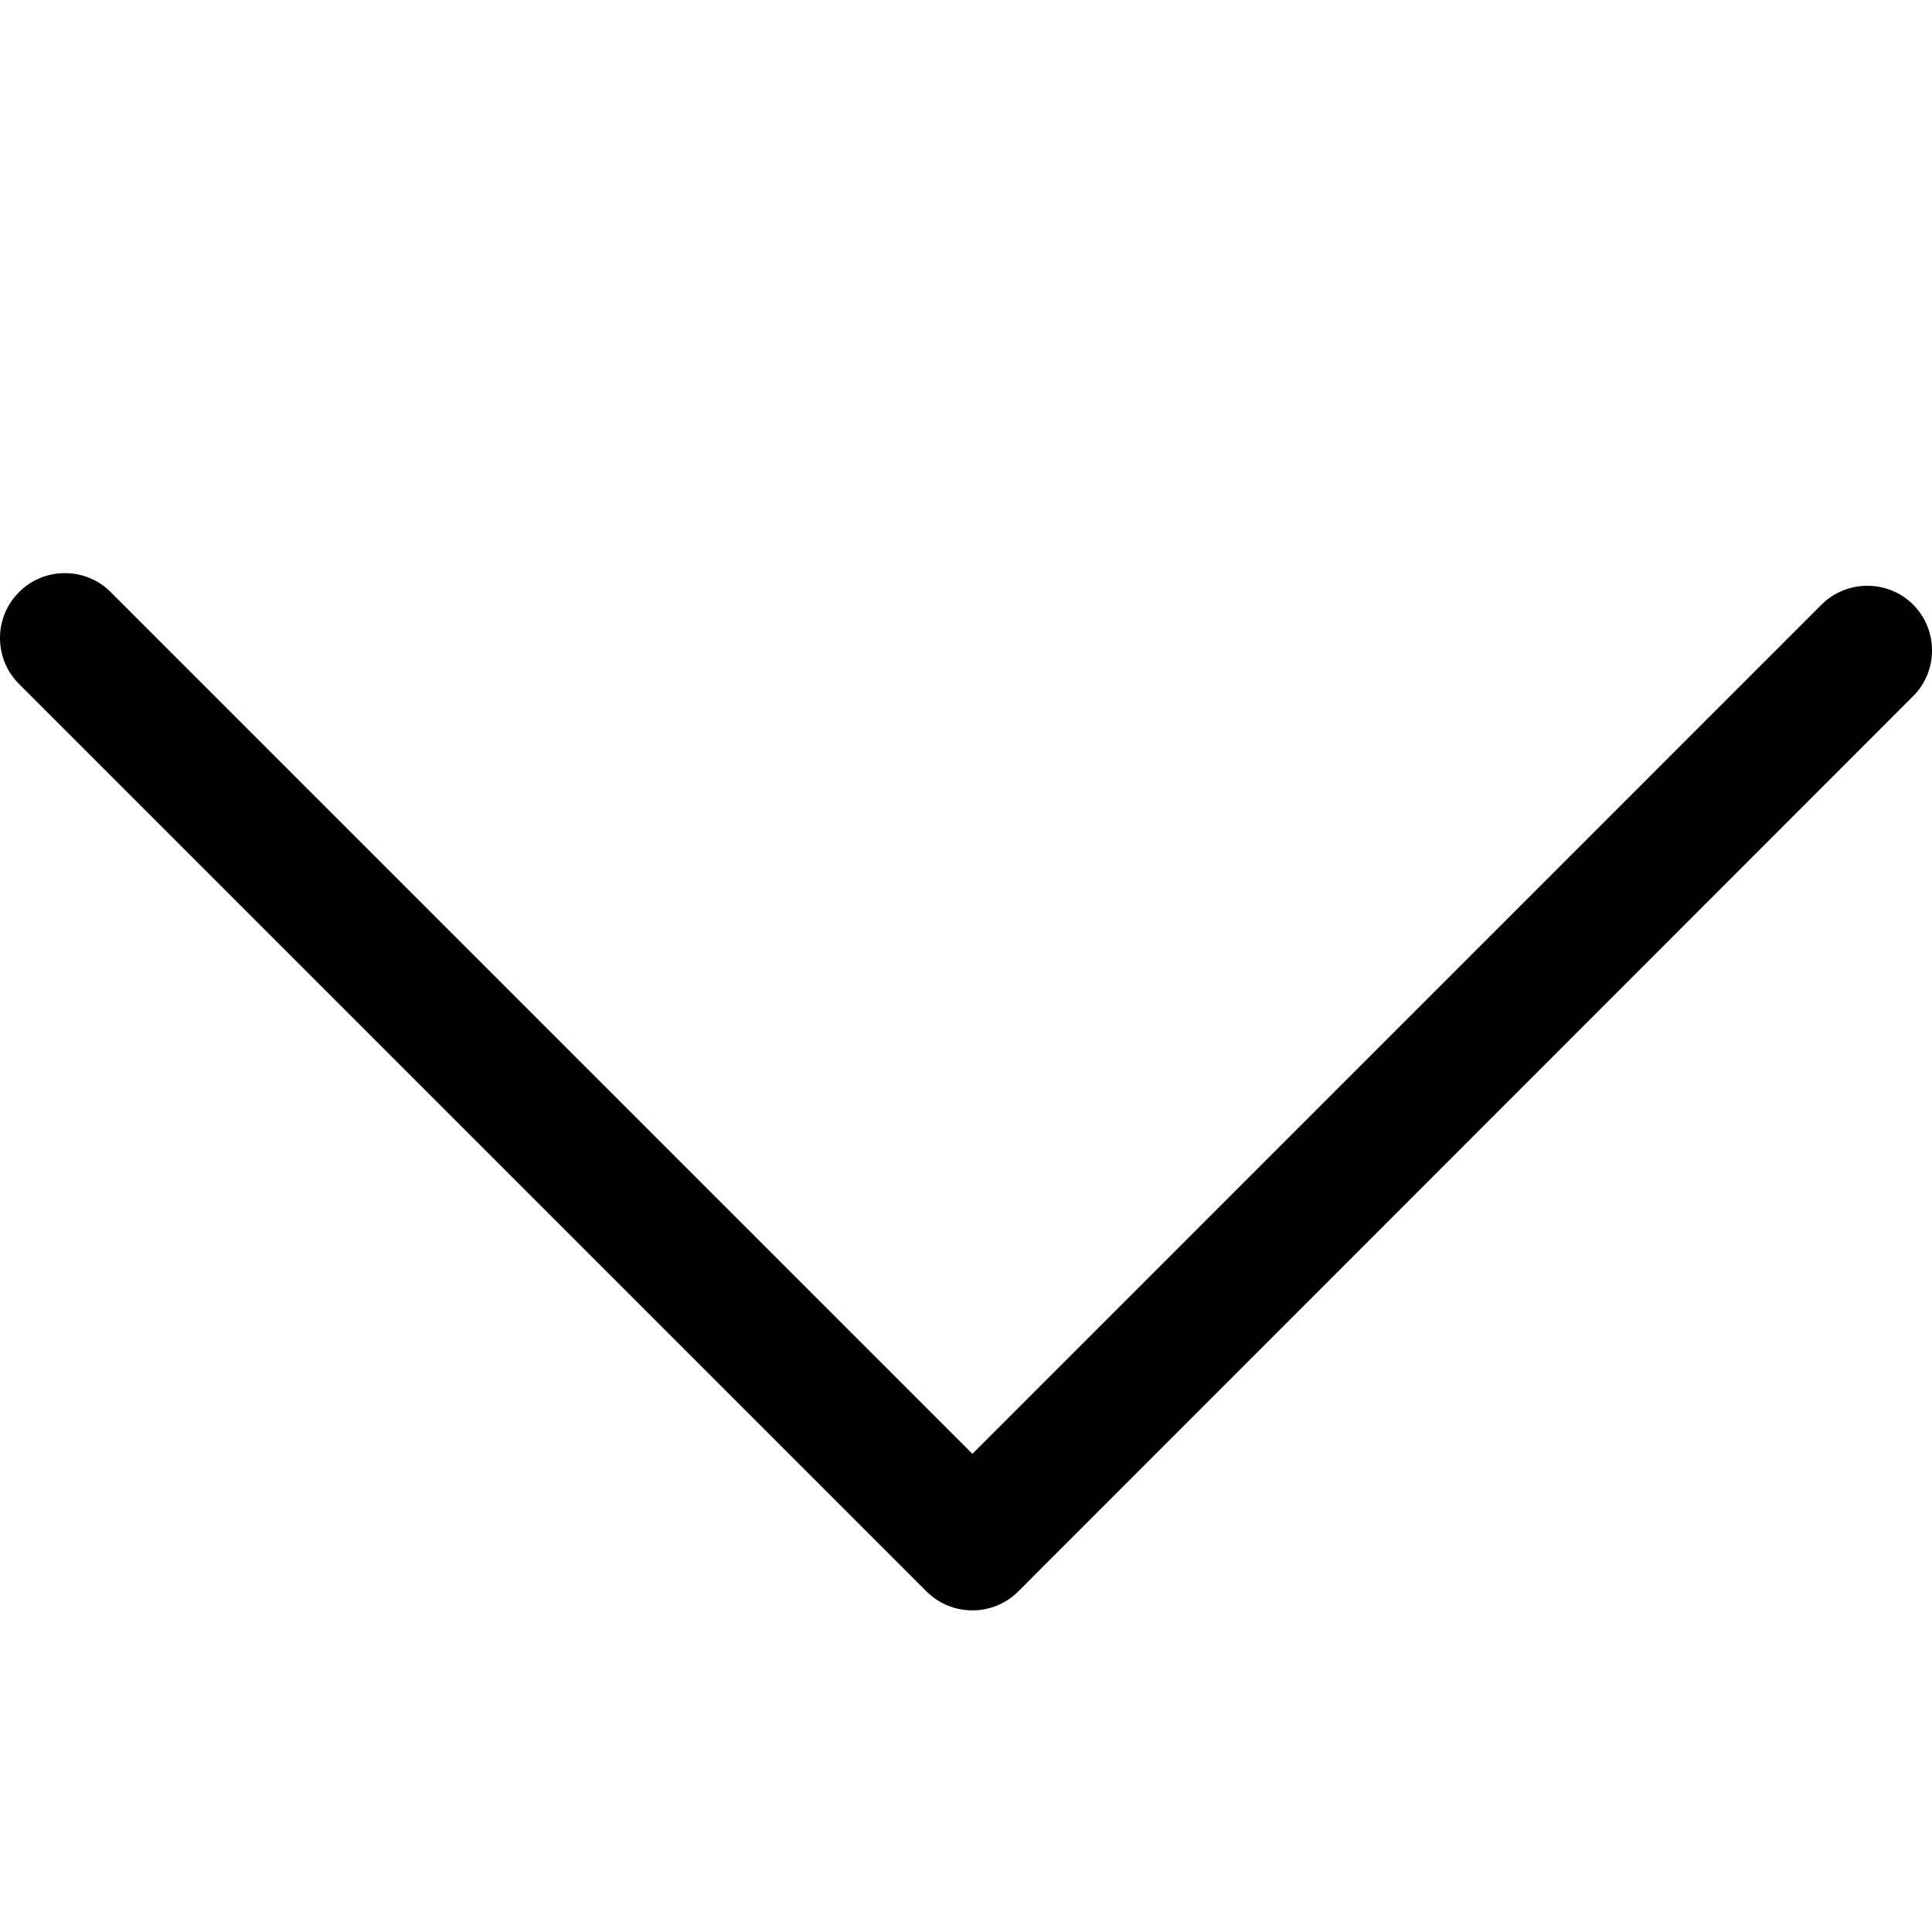
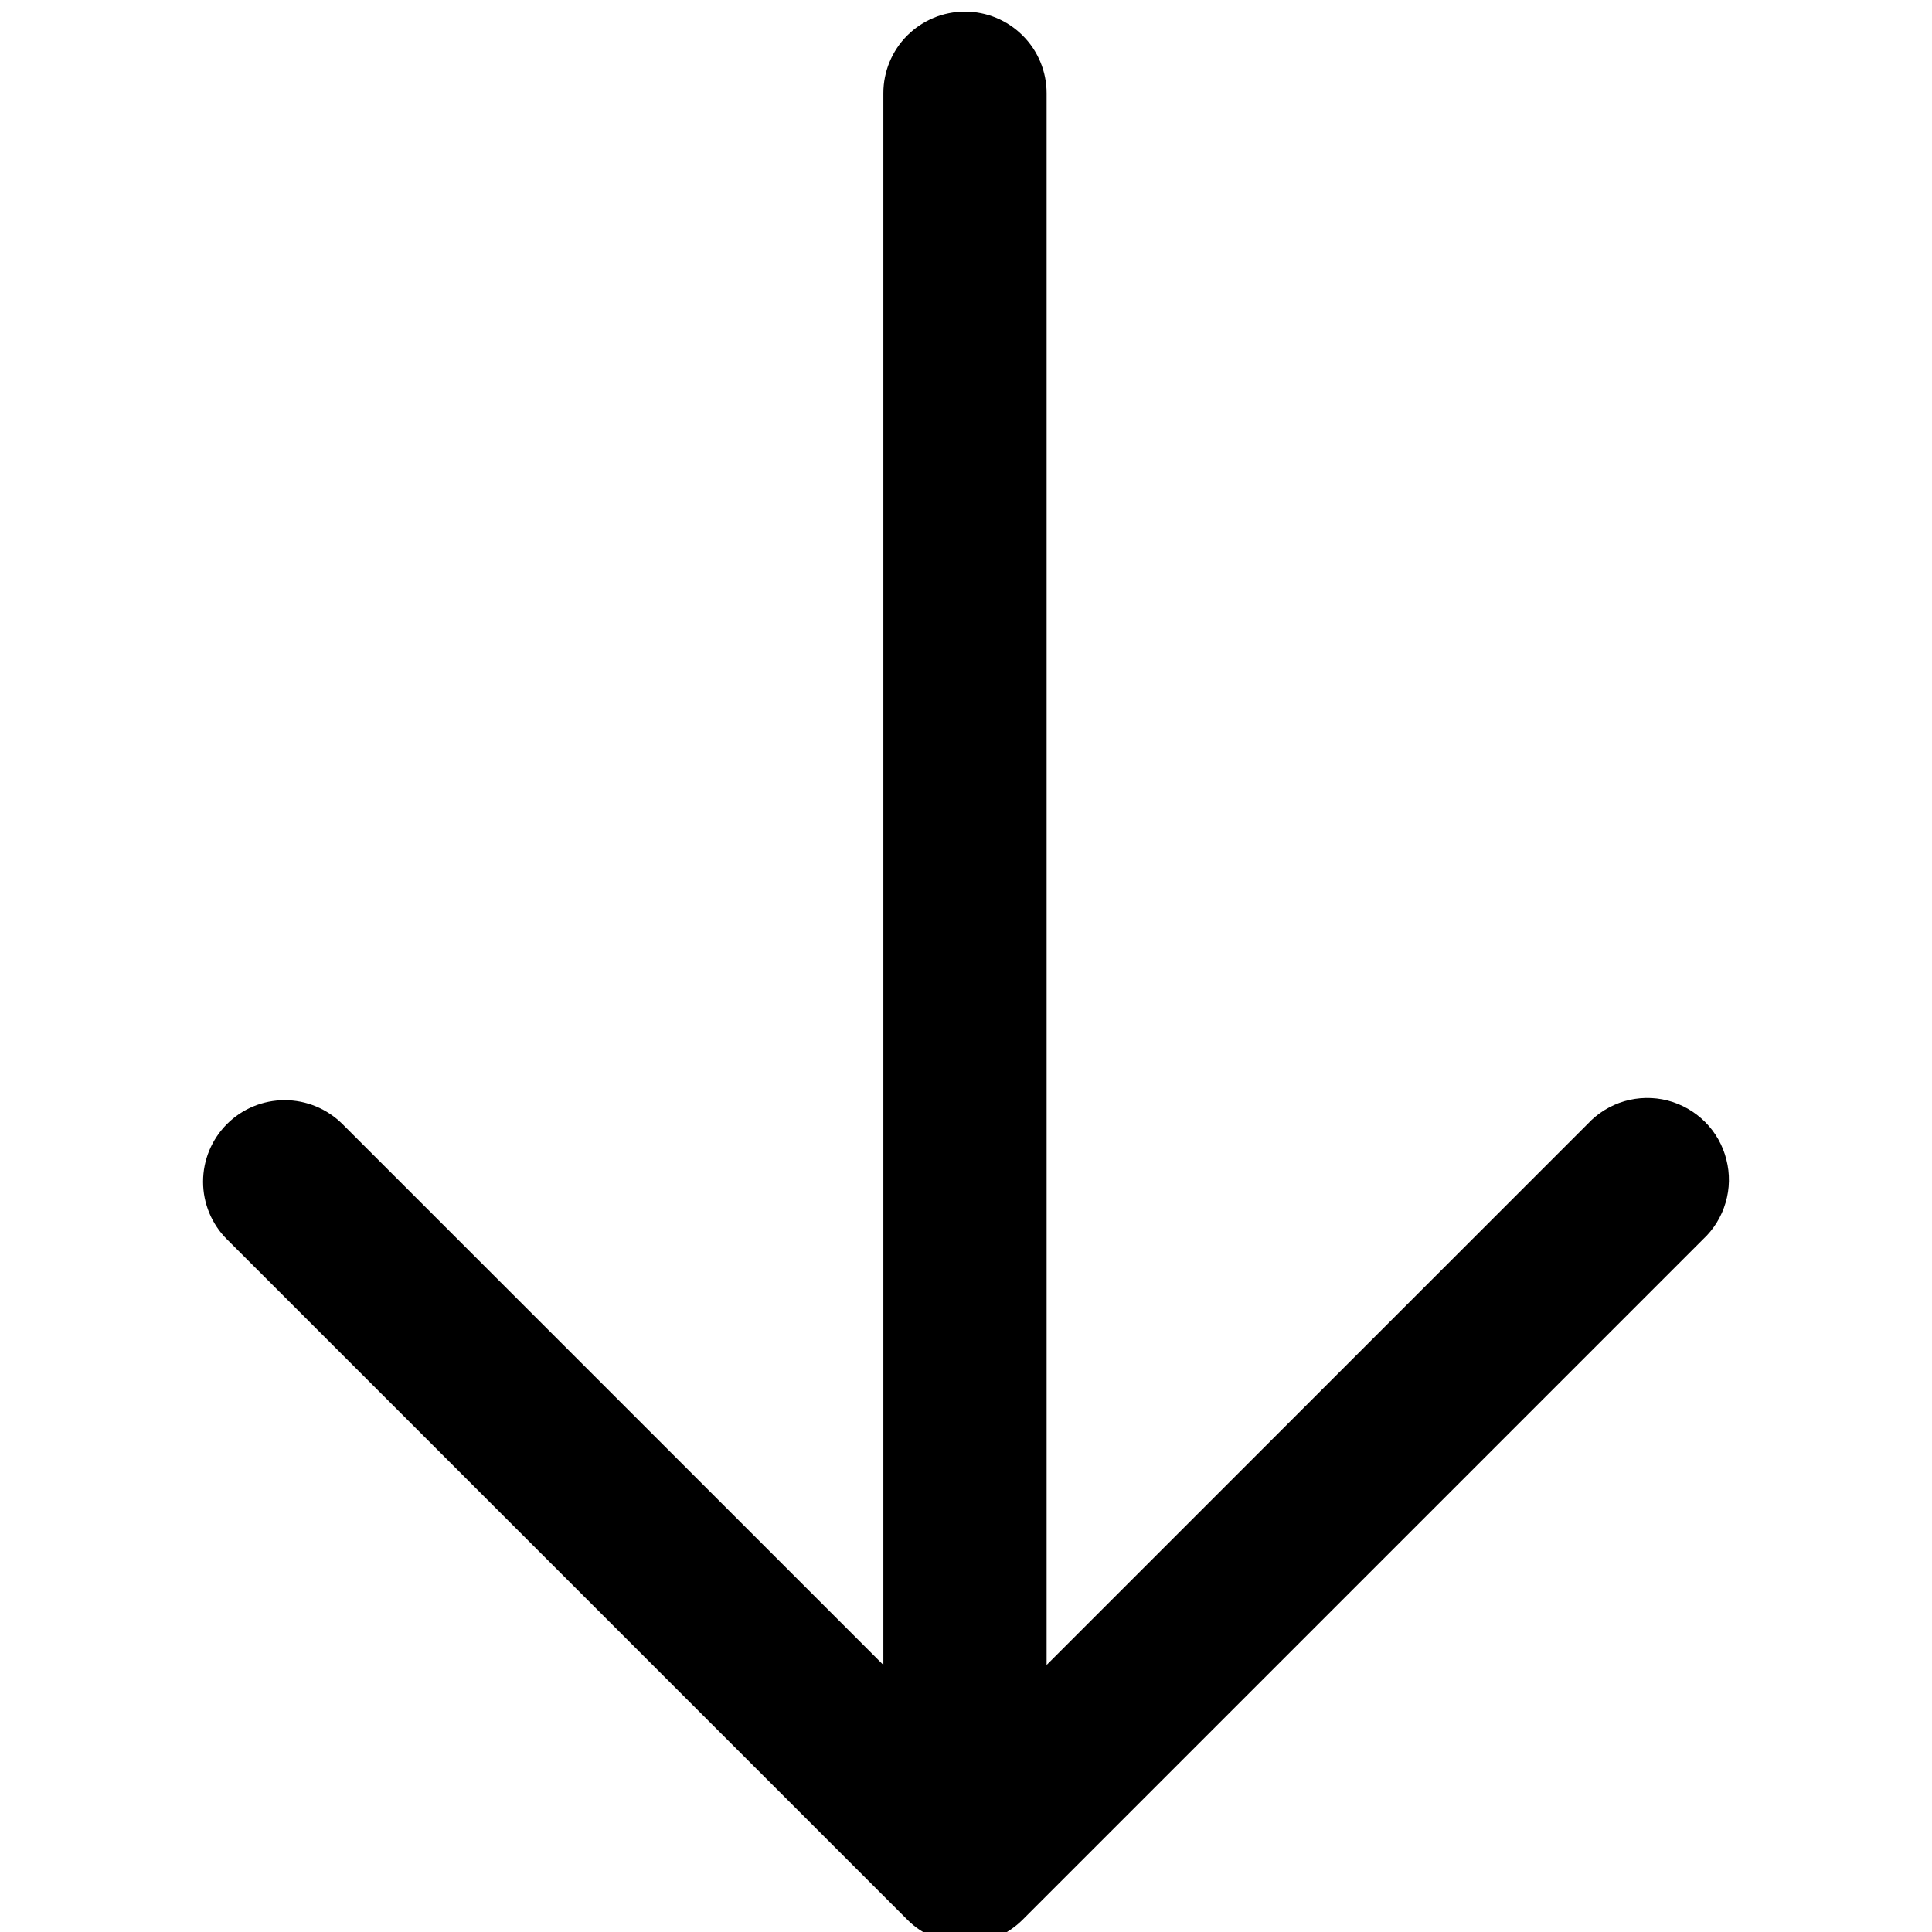
- <svg xmlns="http://www.w3.org/2000/svg" viewBox="0 0 18 18">
-   <path d="M0 5.942C0 5.79 0.06 5.633 0.178 5.516C0.412 5.281 0.796 5.281 1.031 5.516L9.06 13.545L16.971 5.633C17.206 5.399 17.59 5.399 17.824 5.633C18.059 5.868 18.059 6.252 17.824 6.486L9.486 14.828C9.251 15.062 8.868 15.062 8.633 14.828L0.178 6.373C0.057 6.252 0 6.099 0 5.942Z" />
+ <svg xmlns="http://www.w3.org/2000/svg" viewBox="0 0 18 18" fill="currentColor">
+   <path d="M2.115 10.472C2.257 10.33 2.45 10.25 2.652 10.25C2.854 10.25 3.047 10.33 3.19 10.472L8.23 15.512L8.23 0.868C8.23 0.667 8.31 0.473 8.452 0.331C8.595 0.188 8.789 0.108 8.99 0.108C9.192 0.108 9.385 0.188 9.528 0.331C9.671 0.473 9.751 0.667 9.751 0.868L9.751 15.512L14.791 10.472C14.884 10.372 15.002 10.299 15.133 10.26C15.264 10.222 15.403 10.219 15.536 10.253C15.668 10.287 15.789 10.356 15.886 10.453C15.982 10.549 16.051 10.67 16.084 10.803C16.118 10.935 16.116 11.074 16.077 11.205C16.039 11.336 15.966 11.454 15.866 11.547L9.528 17.885C9.385 18.028 9.192 18.108 8.99 18.108C8.789 18.108 8.595 18.028 8.453 17.885L2.115 11.547C1.972 11.405 1.892 11.211 1.892 11.01C1.892 10.808 1.972 10.615 2.115 10.472Z" />
</svg>
